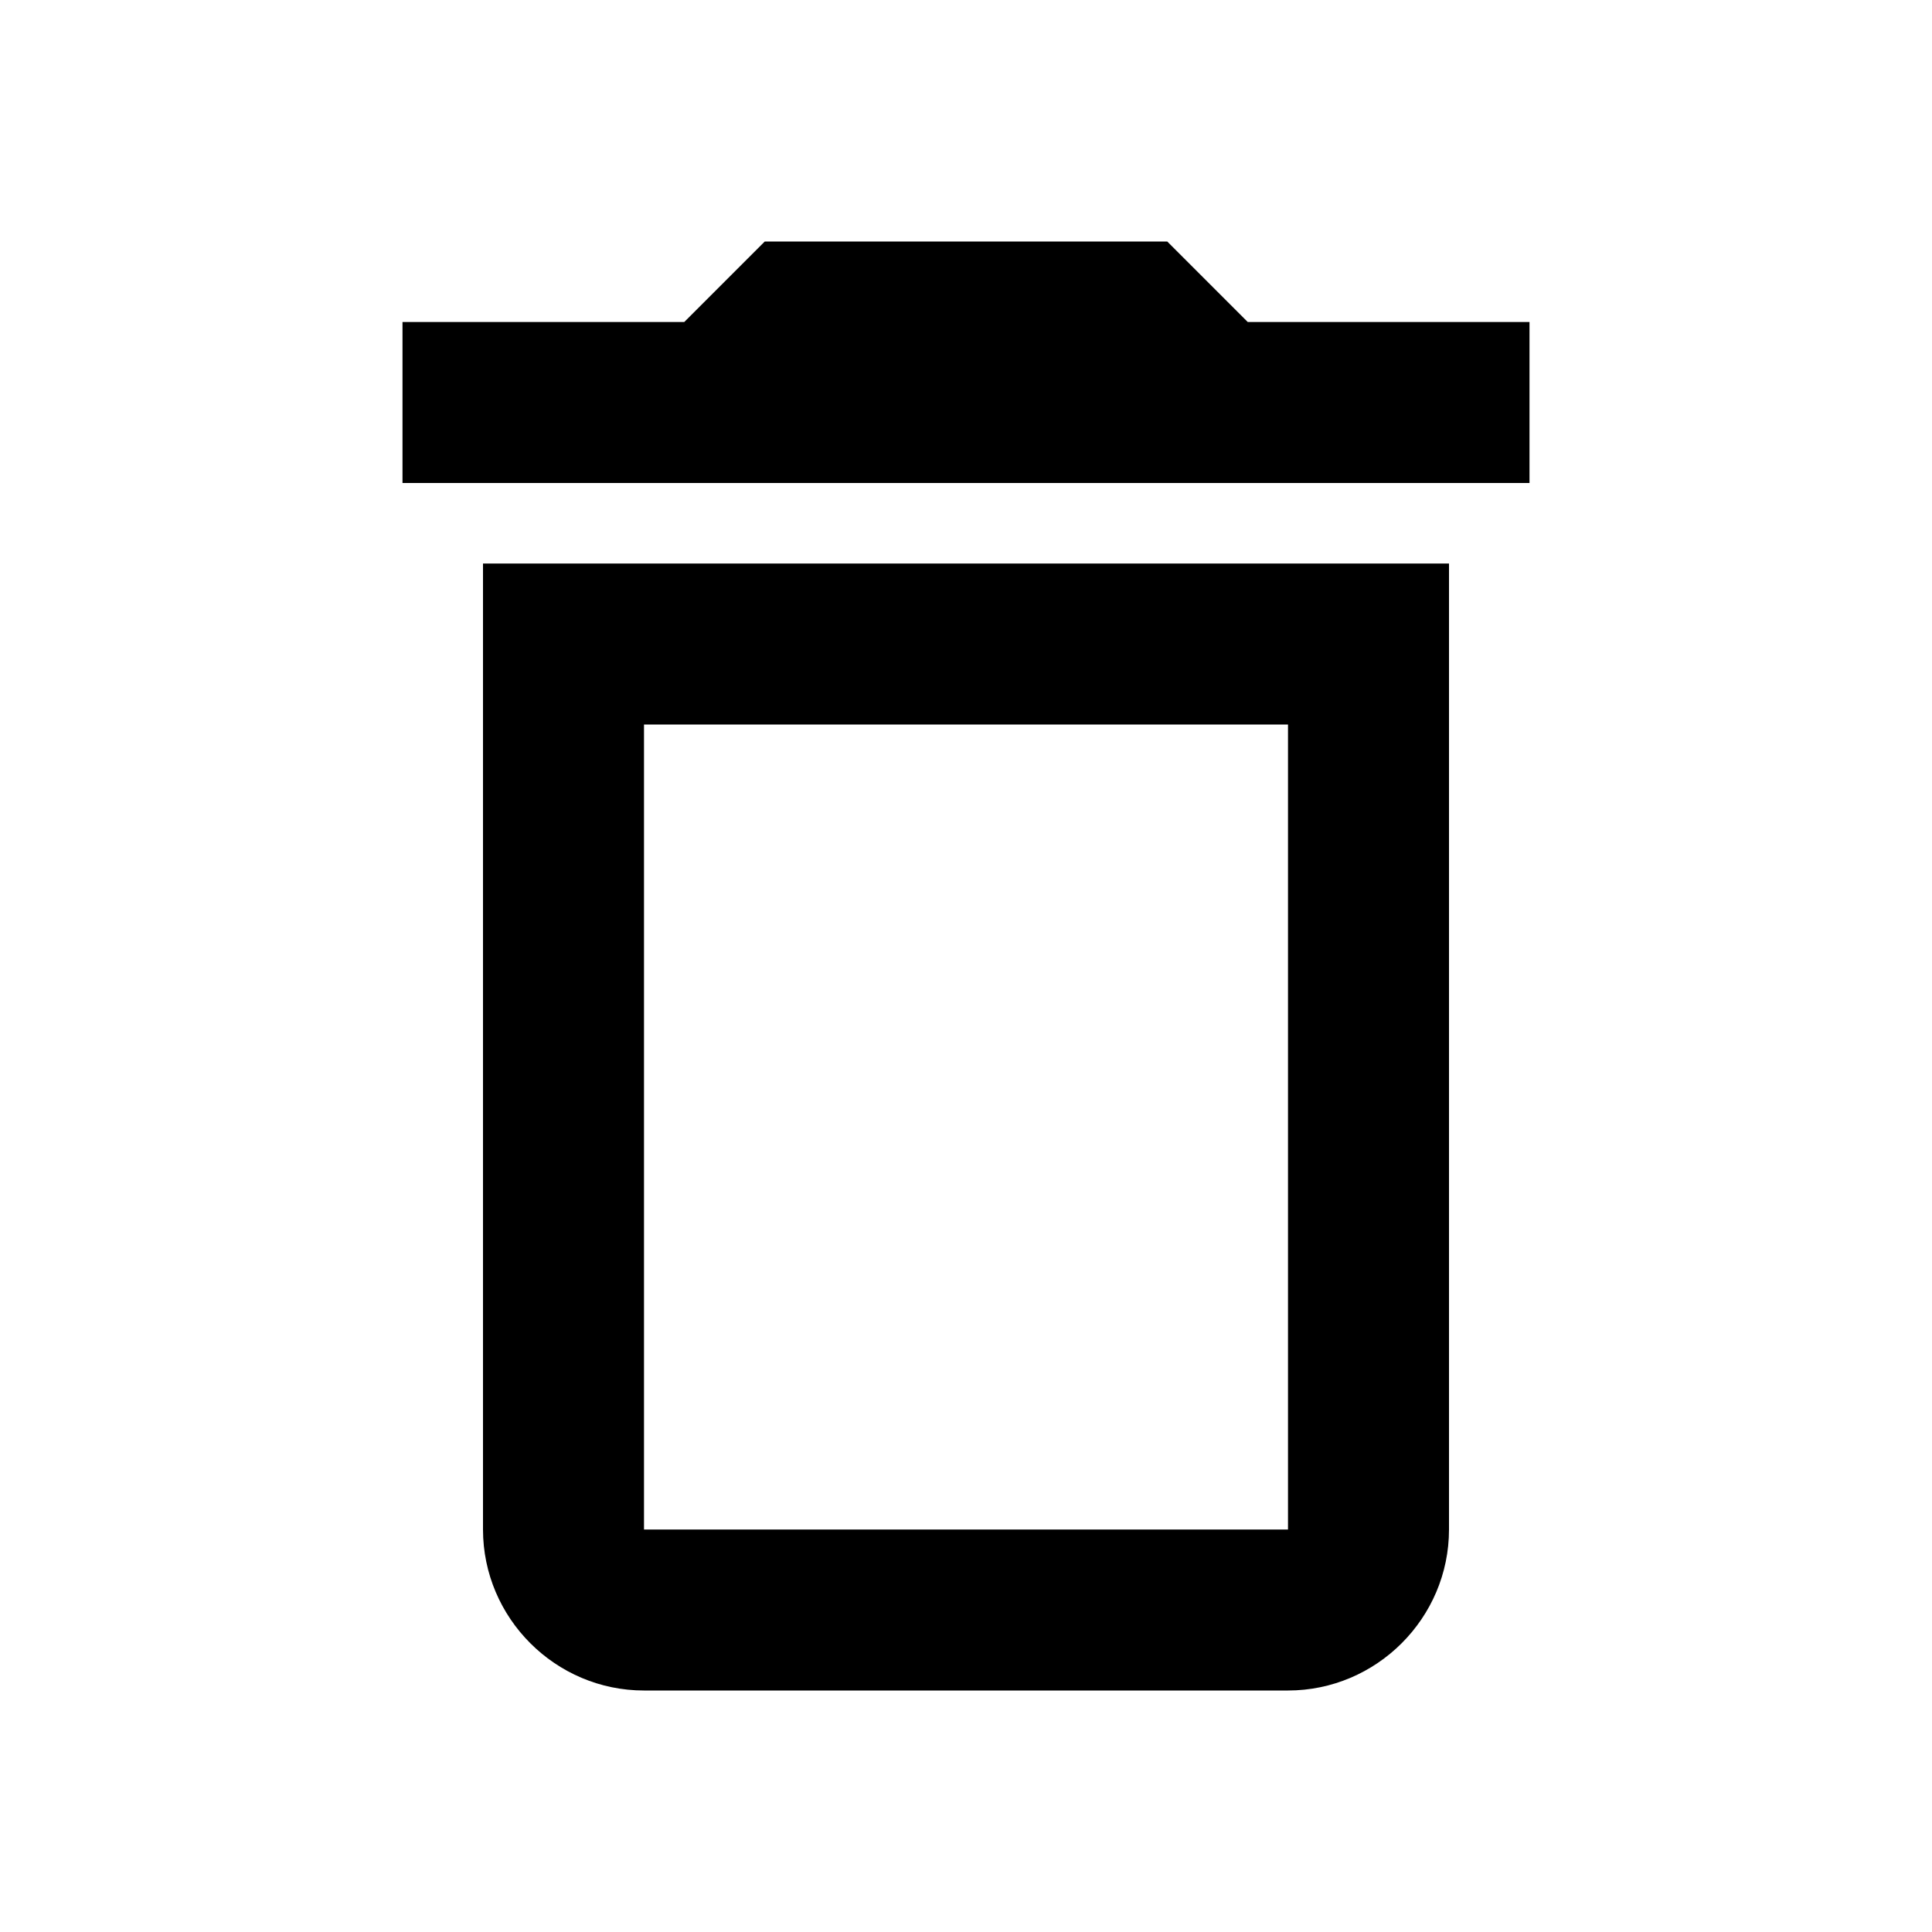
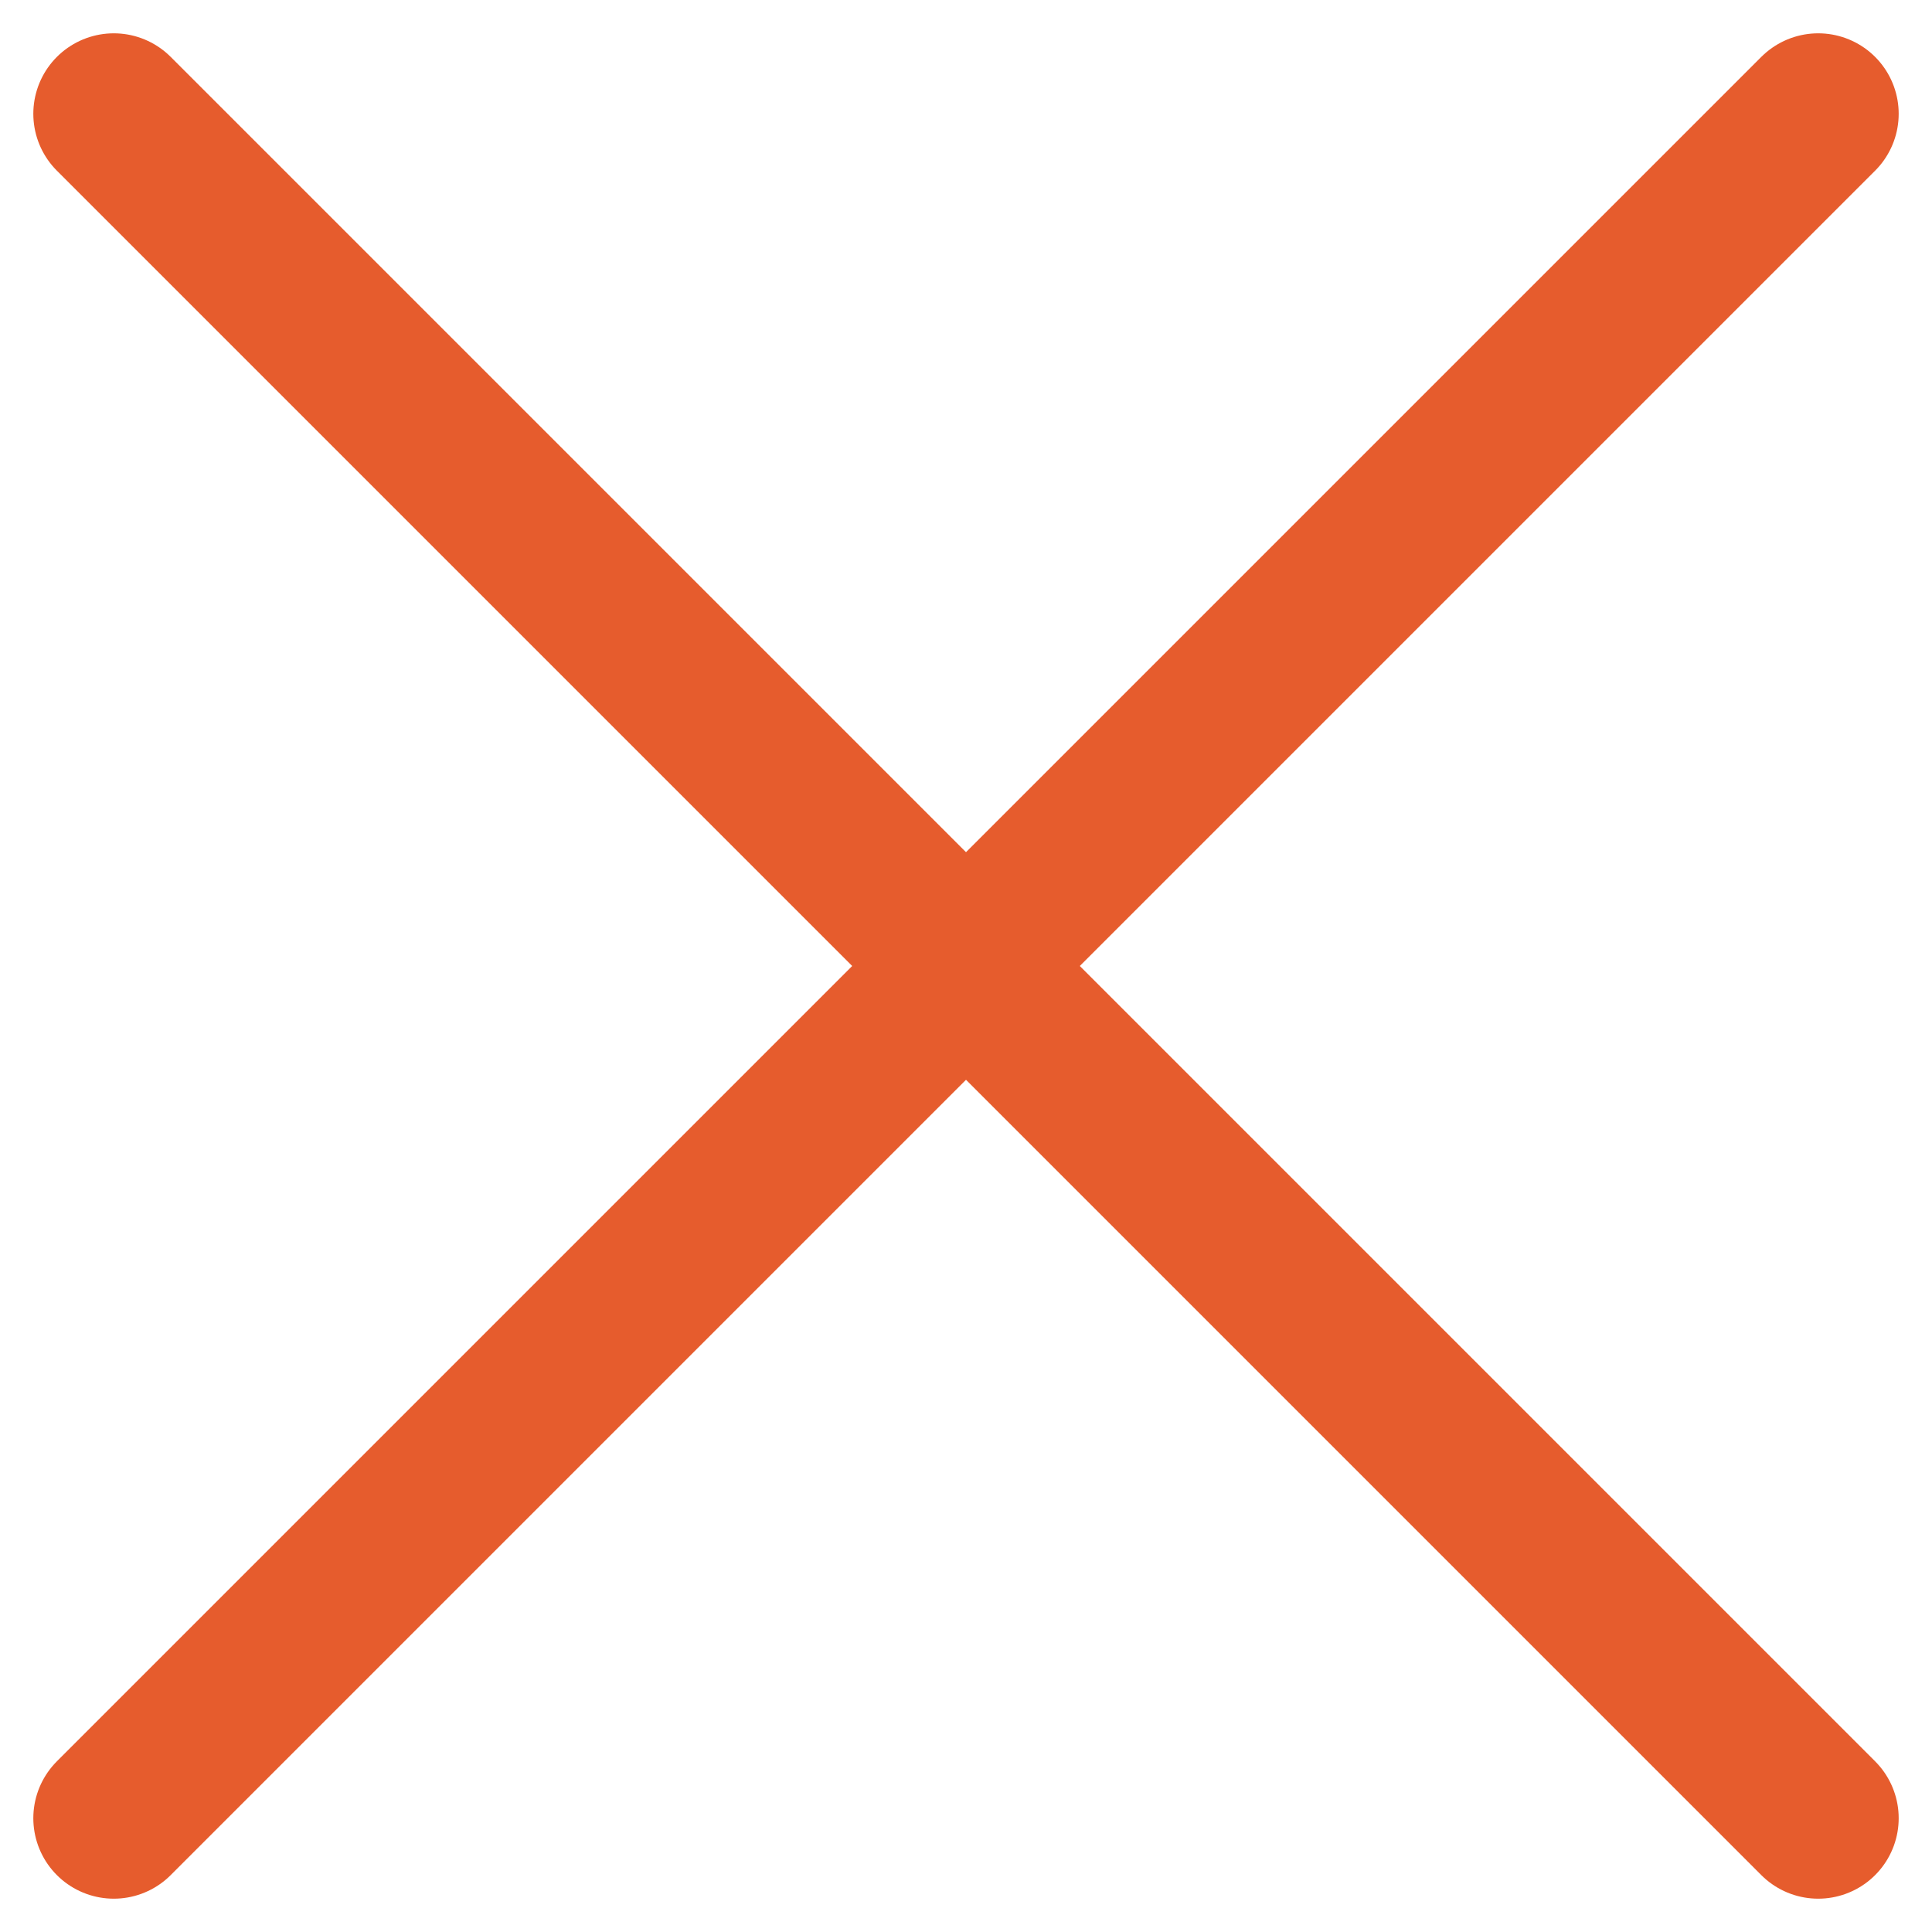
- <svg xmlns="http://www.w3.org/2000/svg" height="24px" viewBox="0 0 24 24" width="24px" fill="#000000">
-   <path d="M0 0h24v24H0V0z" fill="none" />
-   <path d="M6 19c0 1.1.9 2 2 2h8c1.1 0 2-.9 2-2V7H6v12zM8 9h8v10H8V9zm7.5-5l-1-1h-5l-1 1H5v2h14V4h-3.5z" />
+ <svg xmlns="http://www.w3.org/2000/svg" width="24.008" height="24.008" viewBox="0 0 24.008 24.008">
+   <g id="Icon_feather-delete" data-name="Icon feather-delete" transform="translate(-16.586 -12.086)">
+     <path id="Path_19" data-name="Path 19" d="M39.18,13.5,18,34.68" transform="translate(0)" fill="none" stroke="#e65c2d" stroke-linecap="round" stroke-linejoin="round" stroke-width="2" />
+     <path id="Path_20" data-name="Path 20" d="M18,13.5,39.18,34.68" transform="translate(0)" fill="none" stroke="#e65c2d" stroke-linecap="round" stroke-linejoin="round" stroke-width="2" />
+   </g>
</svg>
